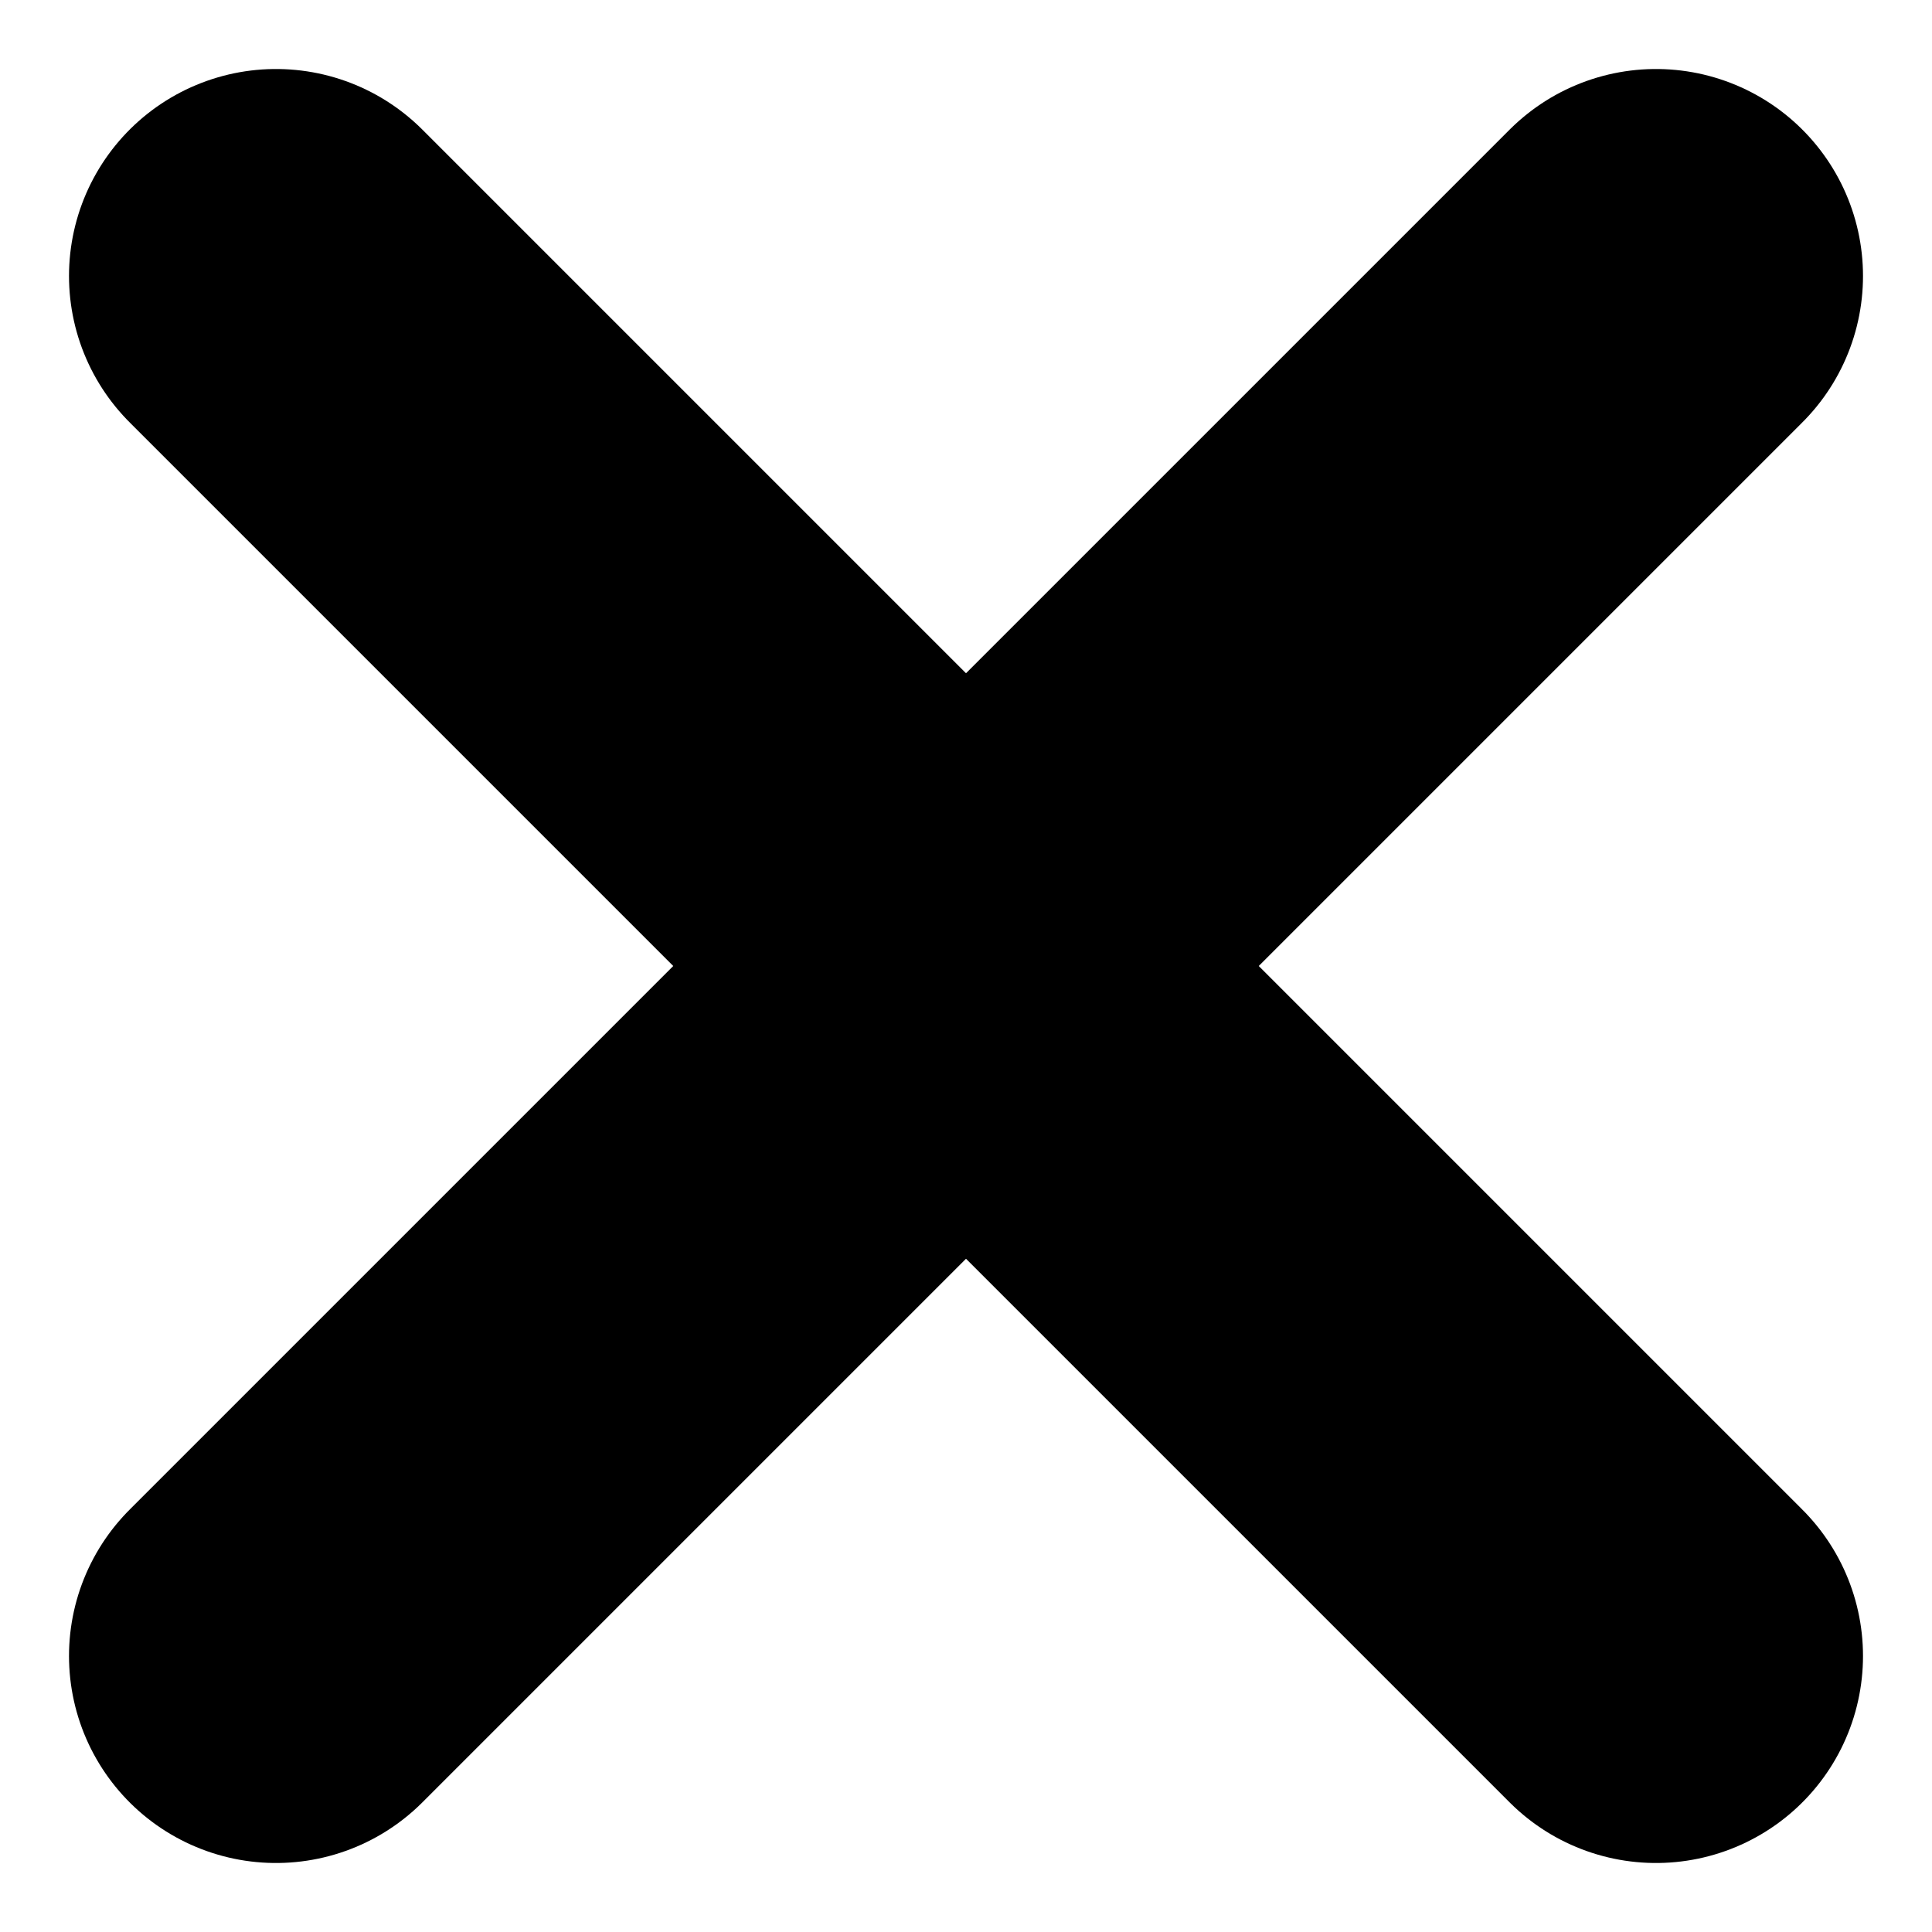
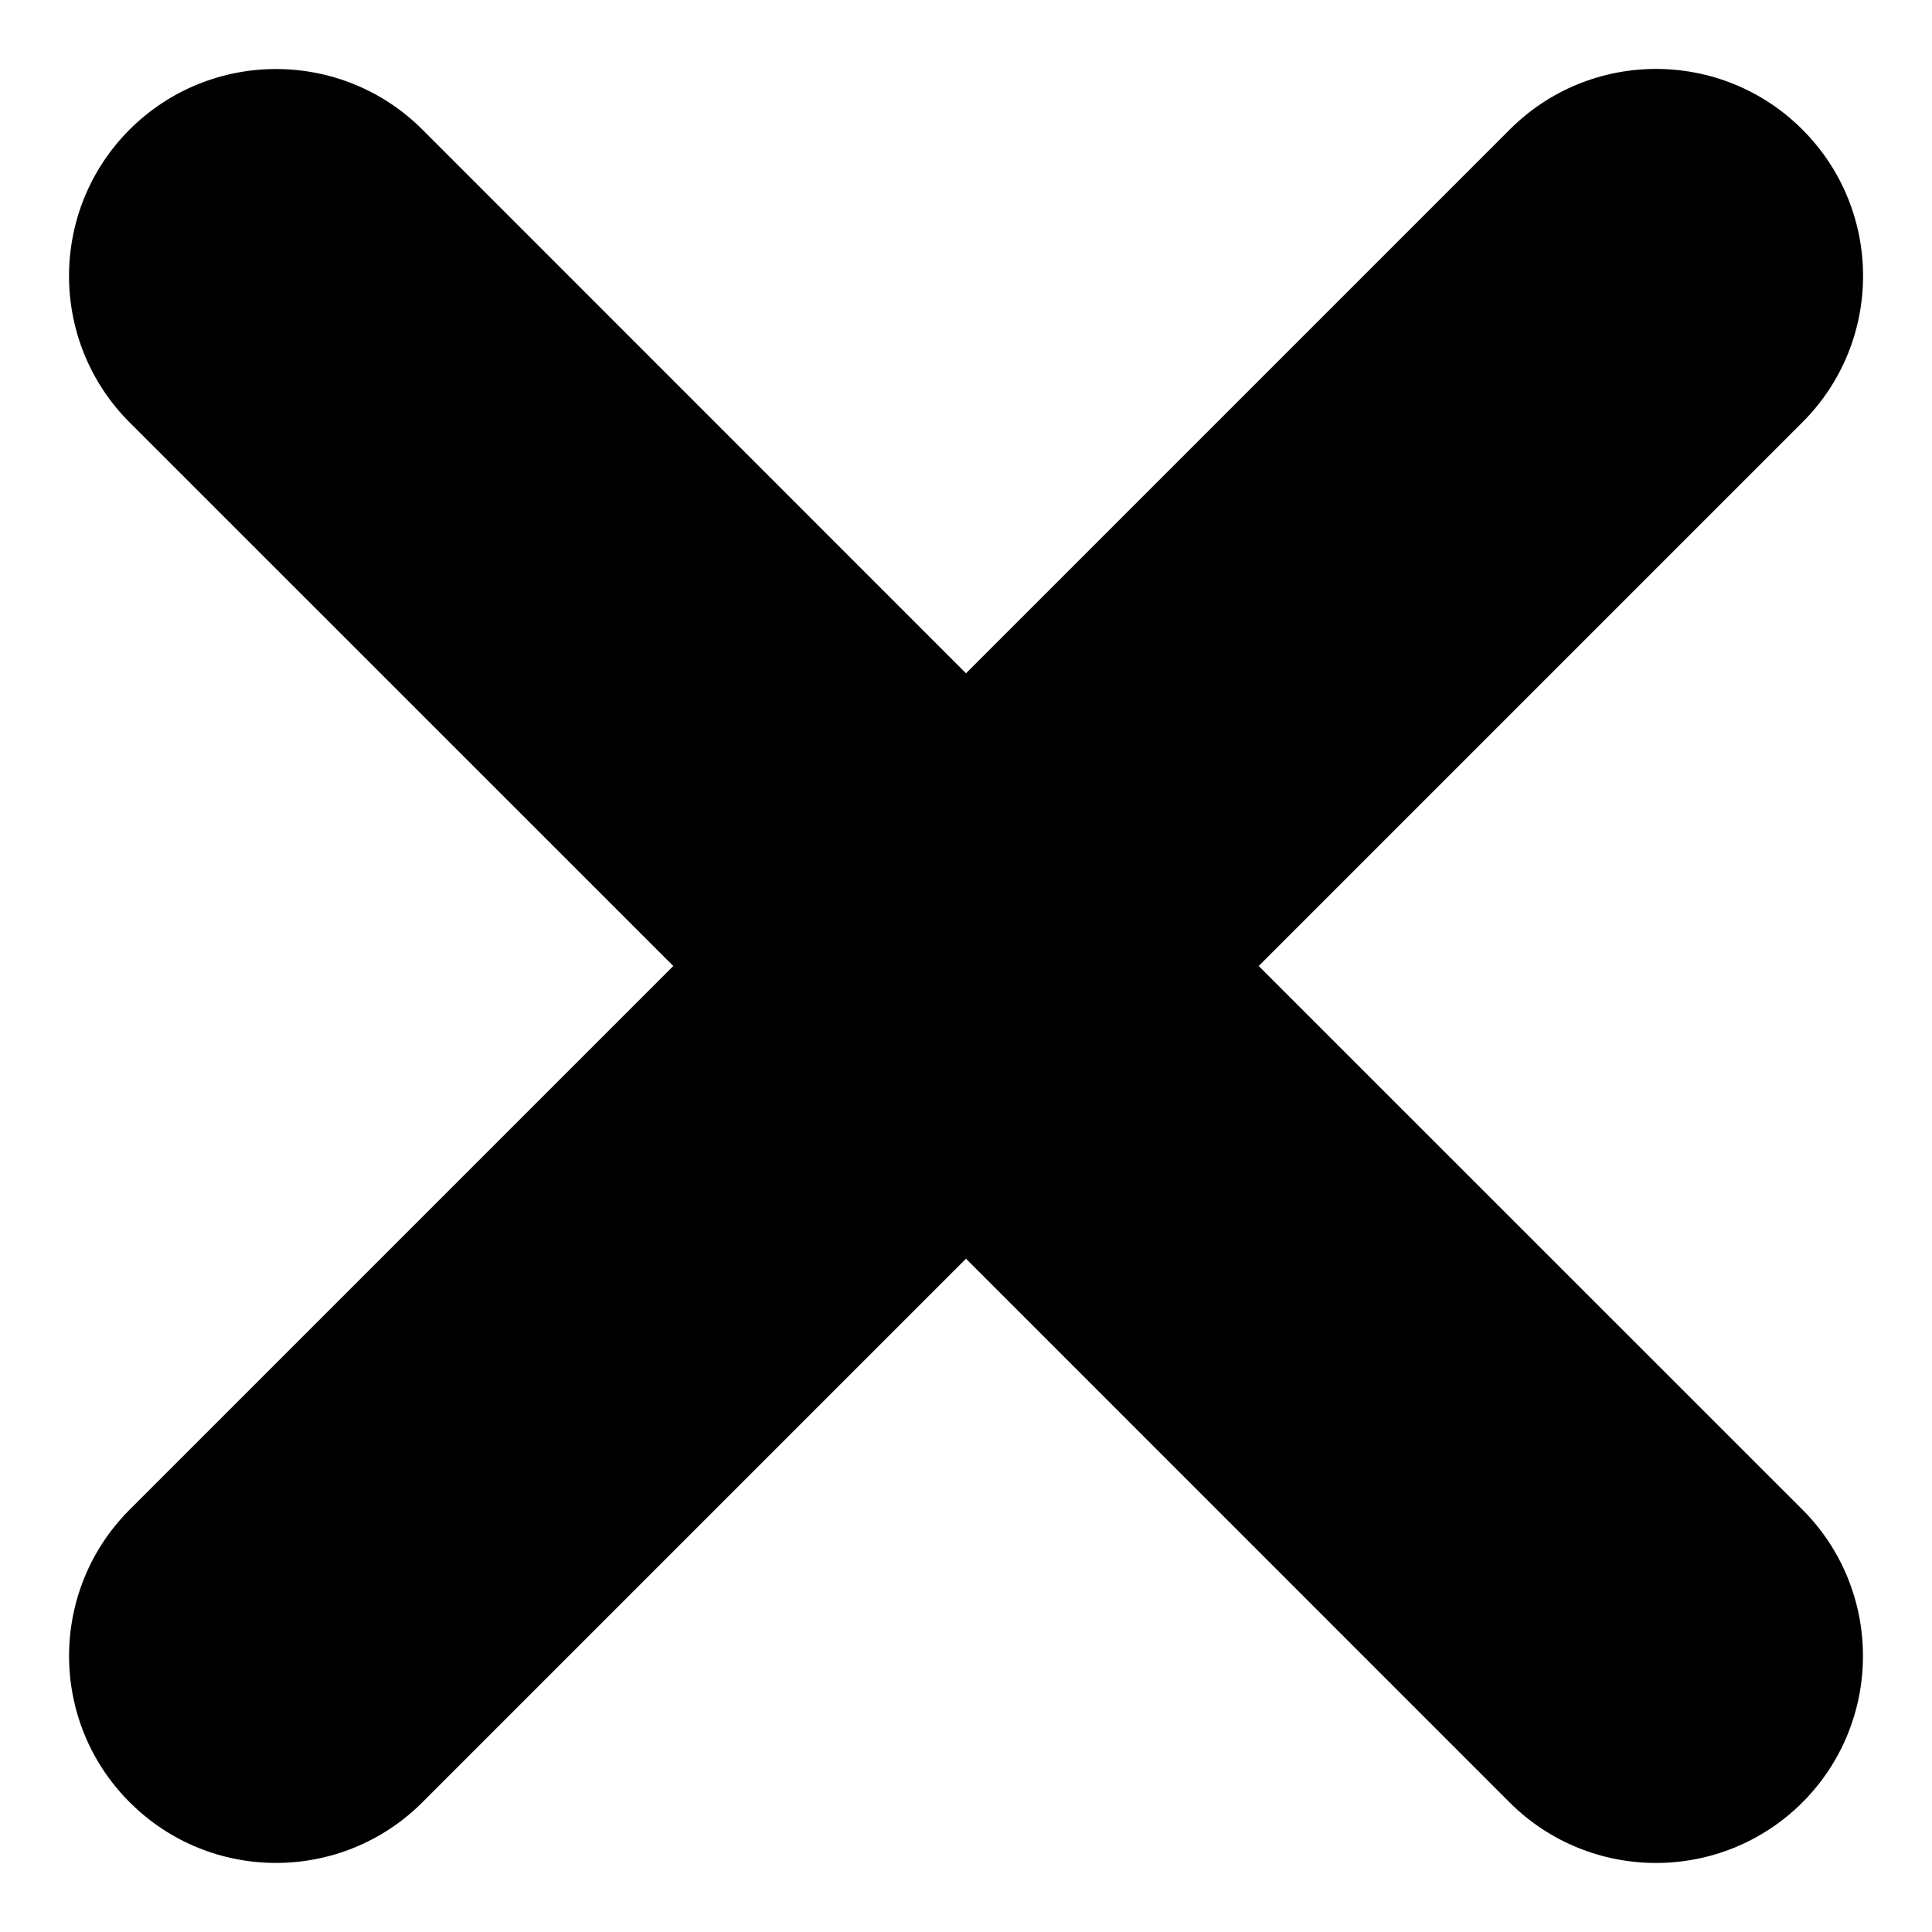
<svg xmlns="http://www.w3.org/2000/svg" viewBox="0 0 14 14" fill="none">
-   <path d="M2 2L12 12" stroke="currentColor" stroke-width="3" stroke-linecap="round" />
-   <path d="M2 12L12 2" stroke="currentColor" stroke-width="3" stroke-linecap="round" />
+   <path fill-rule="evenodd" clip-rule="evenodd" d="M0.94 10.939C0.354 11.525 0.354 12.475 0.94 13.06C1.525 13.646 2.475 13.646 3.061 13.06L7 9.121L10.939 13.061C11.525 13.646 12.475 13.646 13.061 13.061C13.646 12.475 13.646 11.525 13.061 10.939L9.121 7L13.061 3.06C13.647 2.475 13.647 1.525 13.061 0.939C12.475 0.353 11.525 0.353 10.94 0.939L7 4.879L3.061 0.939C2.475 0.354 1.525 0.354 0.939 0.939C0.354 1.525 0.354 2.475 0.939 3.061L4.879 7L0.94 10.939Z" fill="currentColor" />
</svg>
